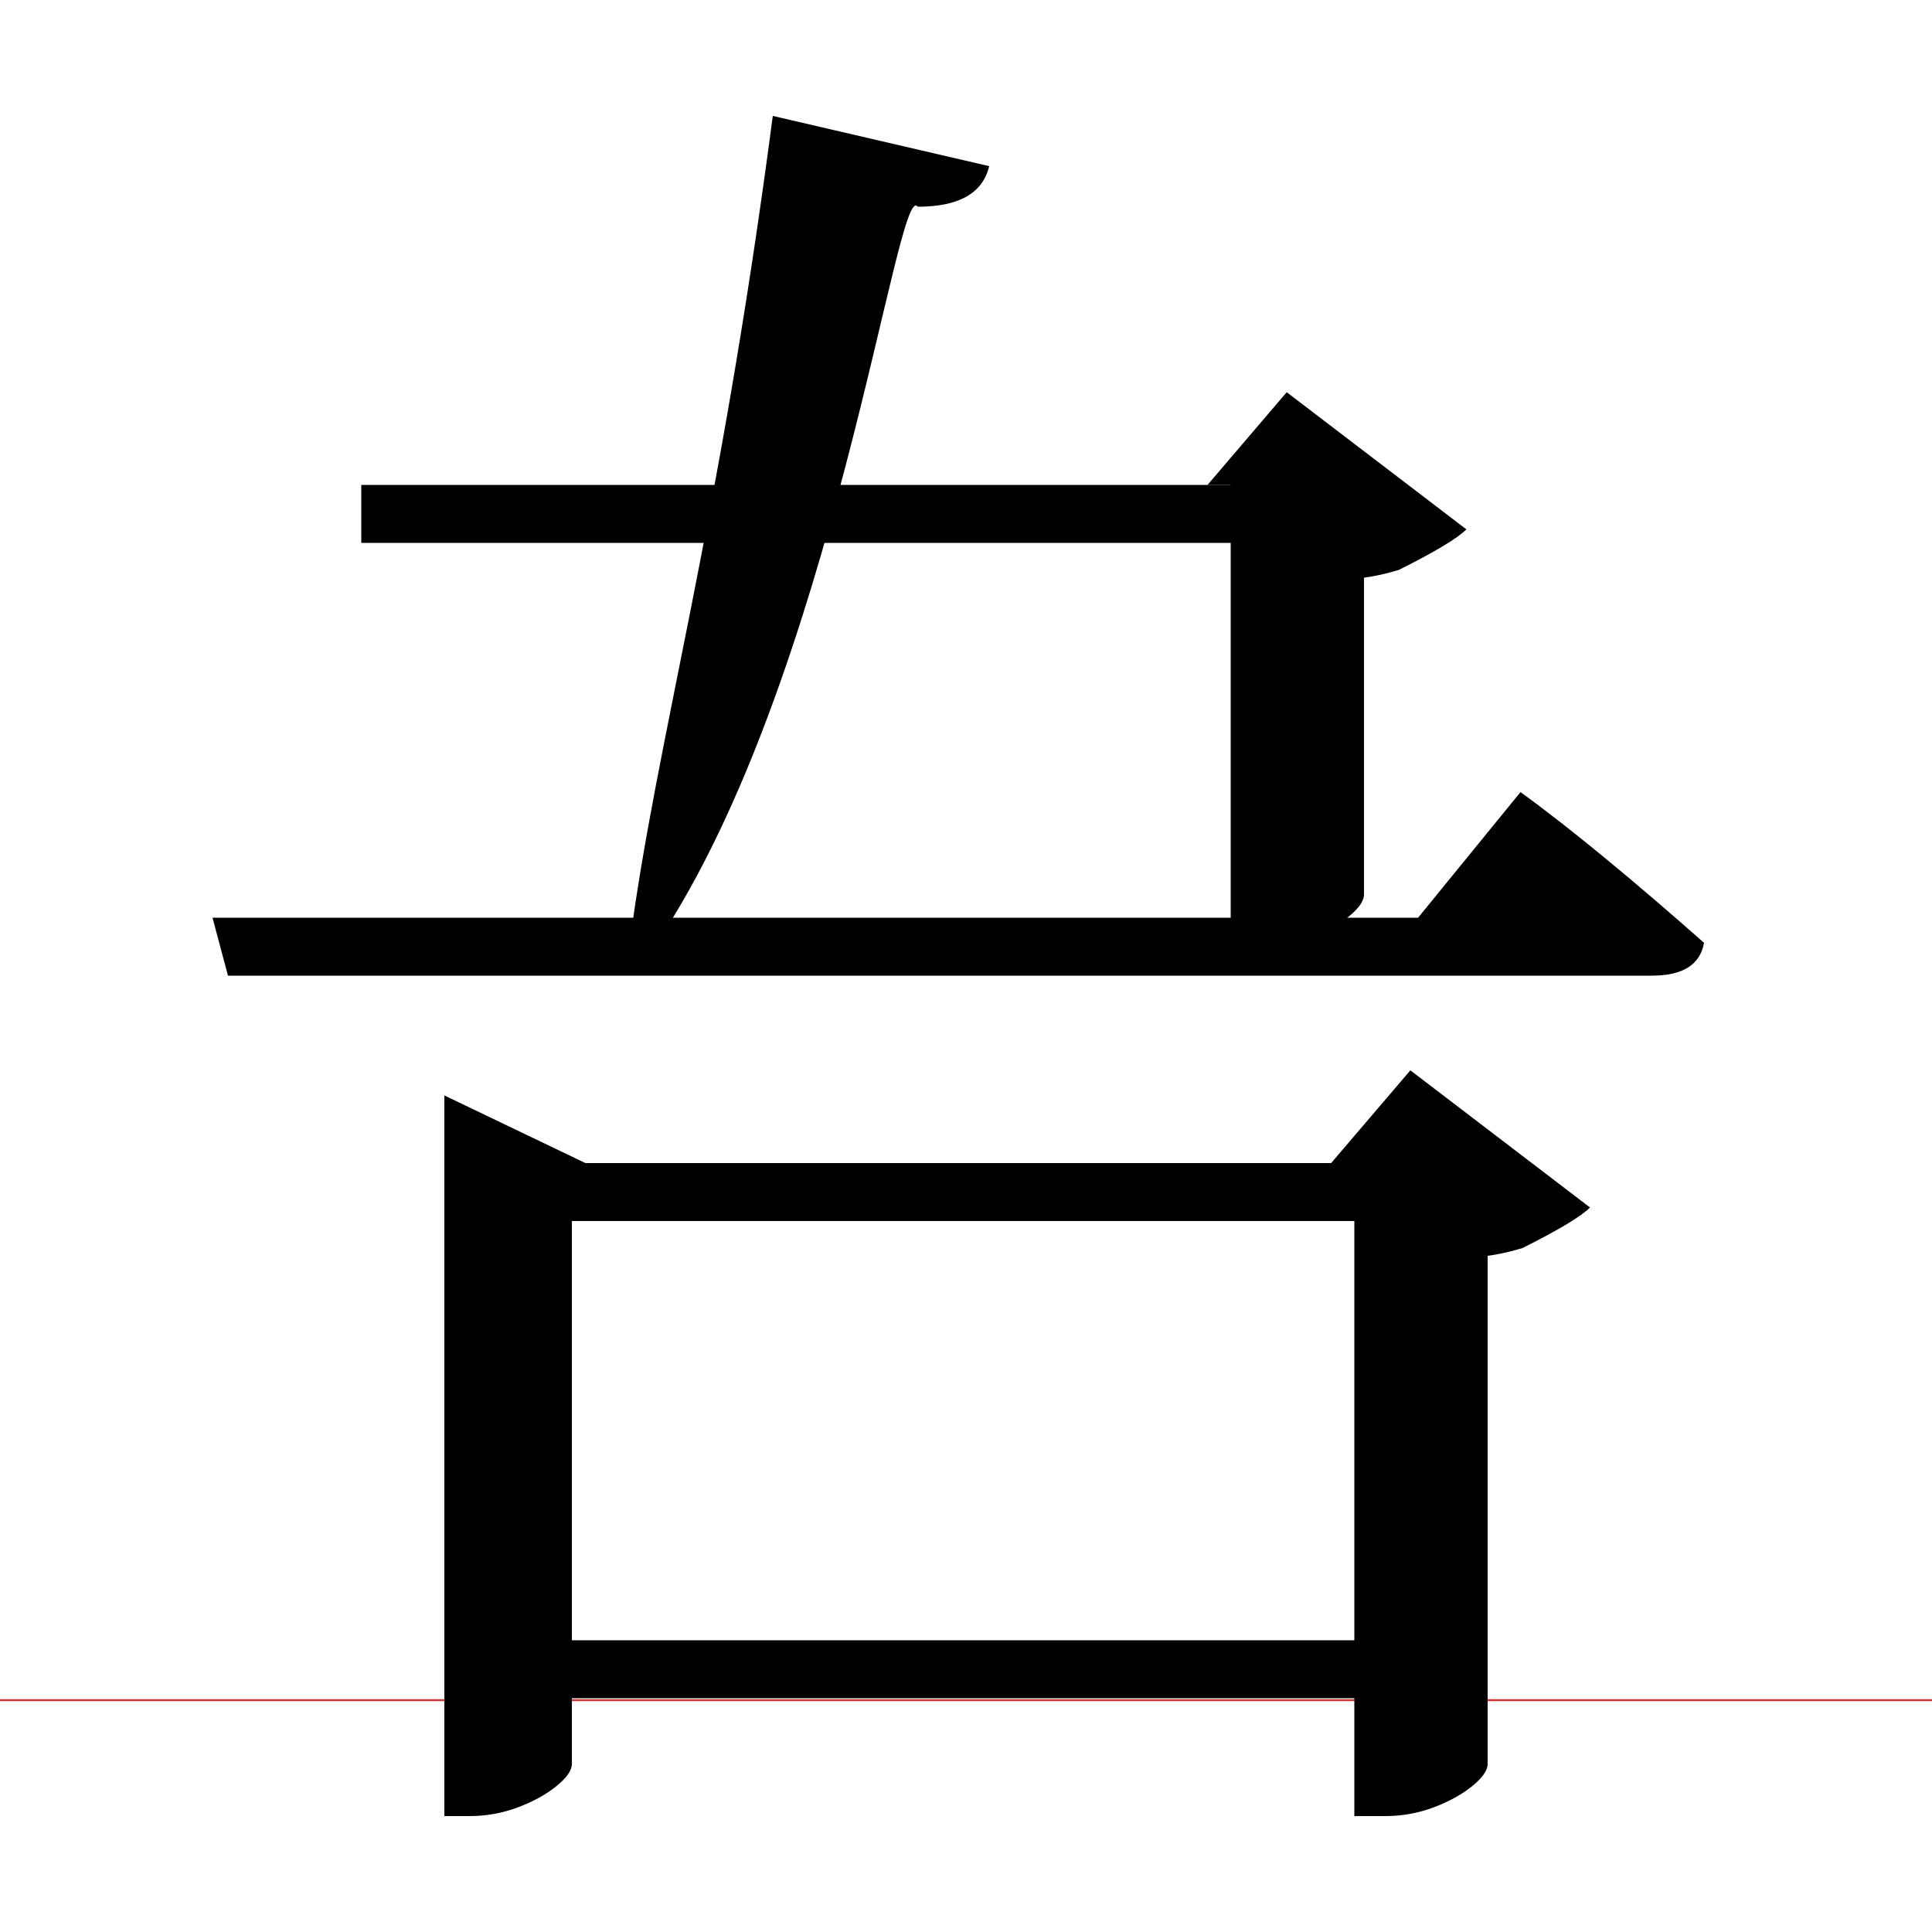
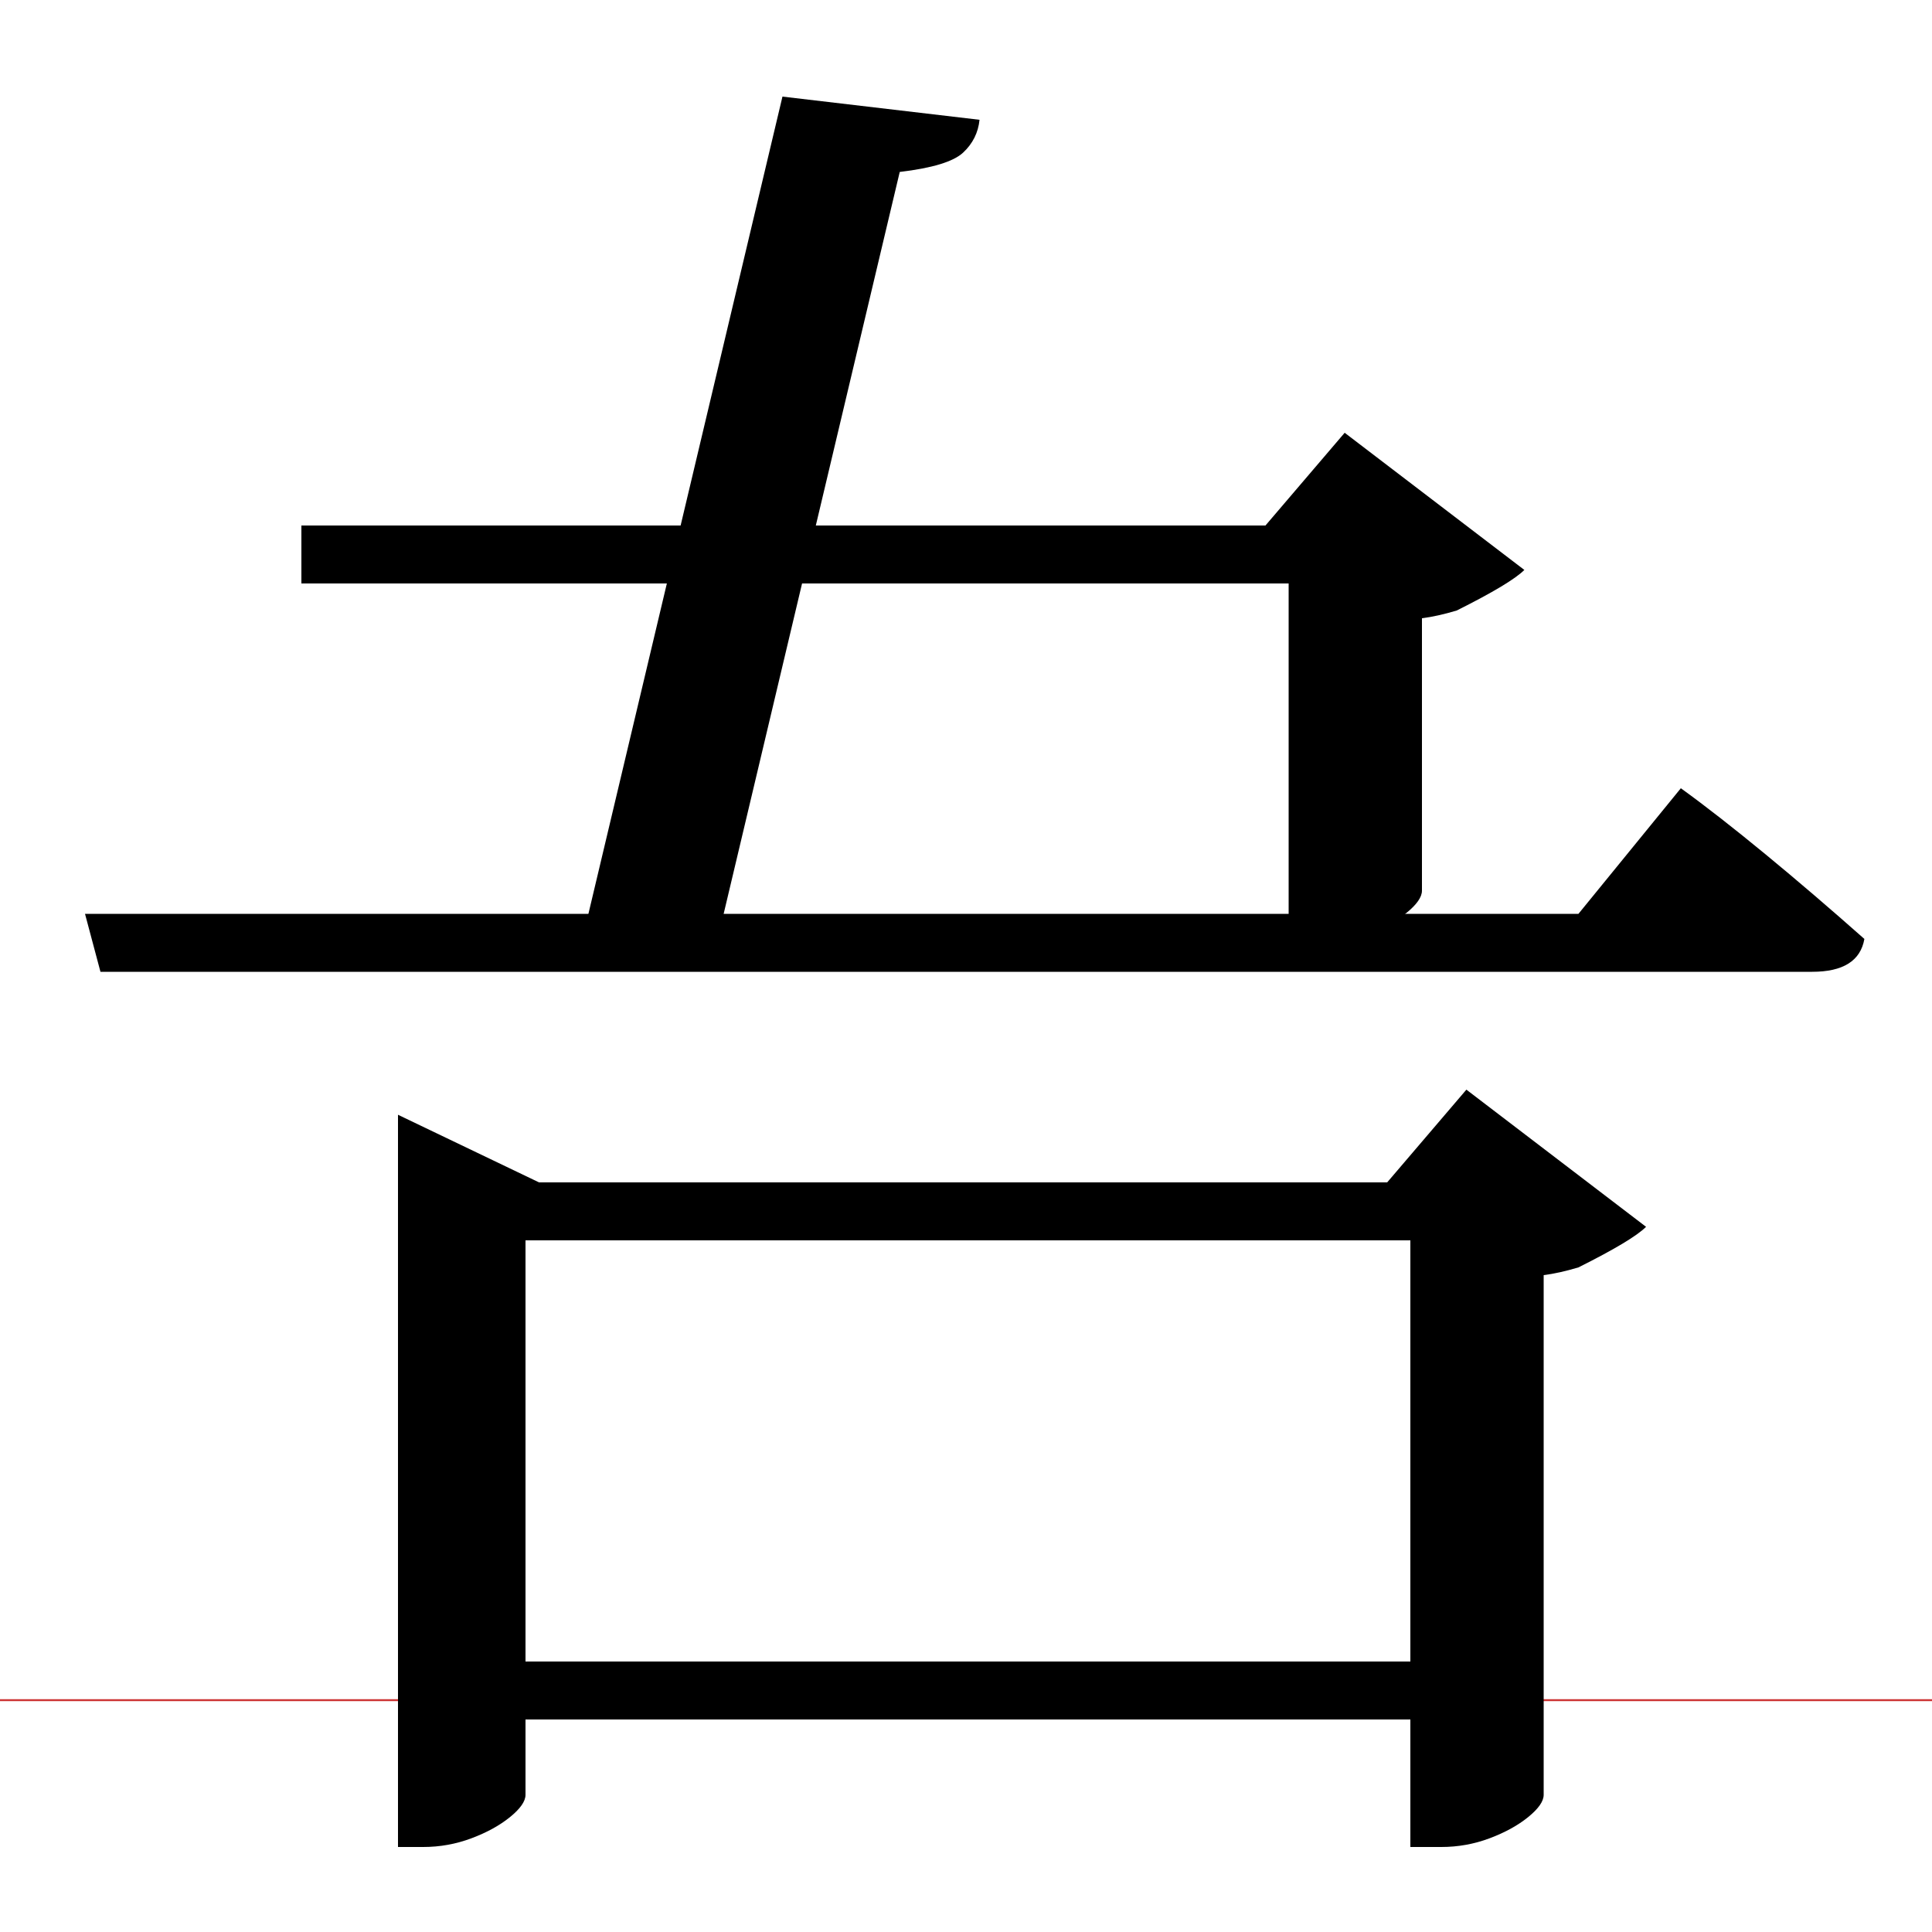
<svg xmlns="http://www.w3.org/2000/svg" viewBox="0 0 1000 1000" width="500" height="500">
  <line x1="0" y1="880" x2="1000" y2="880" stroke="#c33" stroke-width="1" fill="none" />
-   <path id="xi-pie" d="M400,60 L512,86 Q507,107 475,107 C464.2,91.8 431.8,350.8 340,488 L326,488 C339.3,385.3 371.9,274 400,60 Z" />
-   <path id="xi-top" d="M187,251 L690,251 L690,281 L187,281 Z" />
-   <path id="xi-shu" d="M625,251 L666,203 L759,274 Q752,281 724,295 Q714,298 706,299 L706,463 Q706,468 698,474.5 Q690,481 678,485.5 Q666,490 653,490 L637,490 L637,251 Z" />
-   <path id="xi-bottom" d="M110,475 L734,475 L787,410 C812,428 847,457 882,488 Q879,505 855,505 L118,505 Z" />
-   <path id="kou-frame-left" d="M230,567 L303,602 L296,602 L296,913 Q296,918 288,924.5 Q280,931 268,935.5 Q256,940 243,940 L230,940 Z" />
-   <path id="kou-frame-right" d="M689,602 L730,554 L823,625 Q816,632 788,646 Q778,649 770,650 L770,913 Q770,918 762,924.5 Q754,931 742,935.5 Q730,940 717,940 L701,940 L701,602 Z" />
-   <path id="kou-frame-top" d="M270,602 L750,602 L750,632 L270,632 Z" />
-   <path id="kou-frame-bar1" d="M270,849 L730,849 L730,879 L270,879 Z" />
+   <path id="xi-shu" d="M405,50 L507,62 Q506,72 498.5,79 Q491,86 465.7,89 L371,488 L301,488 Z" />
+   <path id="xi-top" d="M156,272 L700,272 L700,302 L156,302 Z" />
+   <path id="xi-zhe" d="M655,272 L696,224 L789,295 Q782,302 754,316 Q744,319 736,320 L736,461 Q736,466 728,472.5 Q720,479 708,483.5 Q696,488 683,488 L667,488 L667,272 Z" />
+   <path id="xi-bottom" d="M44,473 L817,473 L870,408 C895,426 930,455 965,486 Q962,503 938,503 L52,503 Z" />
+   <path id="kou-frame-left" d="M206,577 L279,612 L272,612 L272,929 Q272,934 264,940.5 Q256,947 244,951.5 Q232,956 219,956 L206,956 Z" />
+   <path id="kou-frame-right" d="M718,612 L759,564 L852,635 Q845,642 817,656 Q807,659 799,660 L799,929 Q799,934 791,940.5 Q783,947 771,951.5 Q759,956 746,956 L730,956 L730,612 Z" />
+   <path id="kou-frame-top" d="M246,612 L779,612 L779,642 L246,642 Z" />
+   <path id="kou-frame-bar1" d="M246,860 L759,860 L759,890 L246,890 Z" />
</svg>
